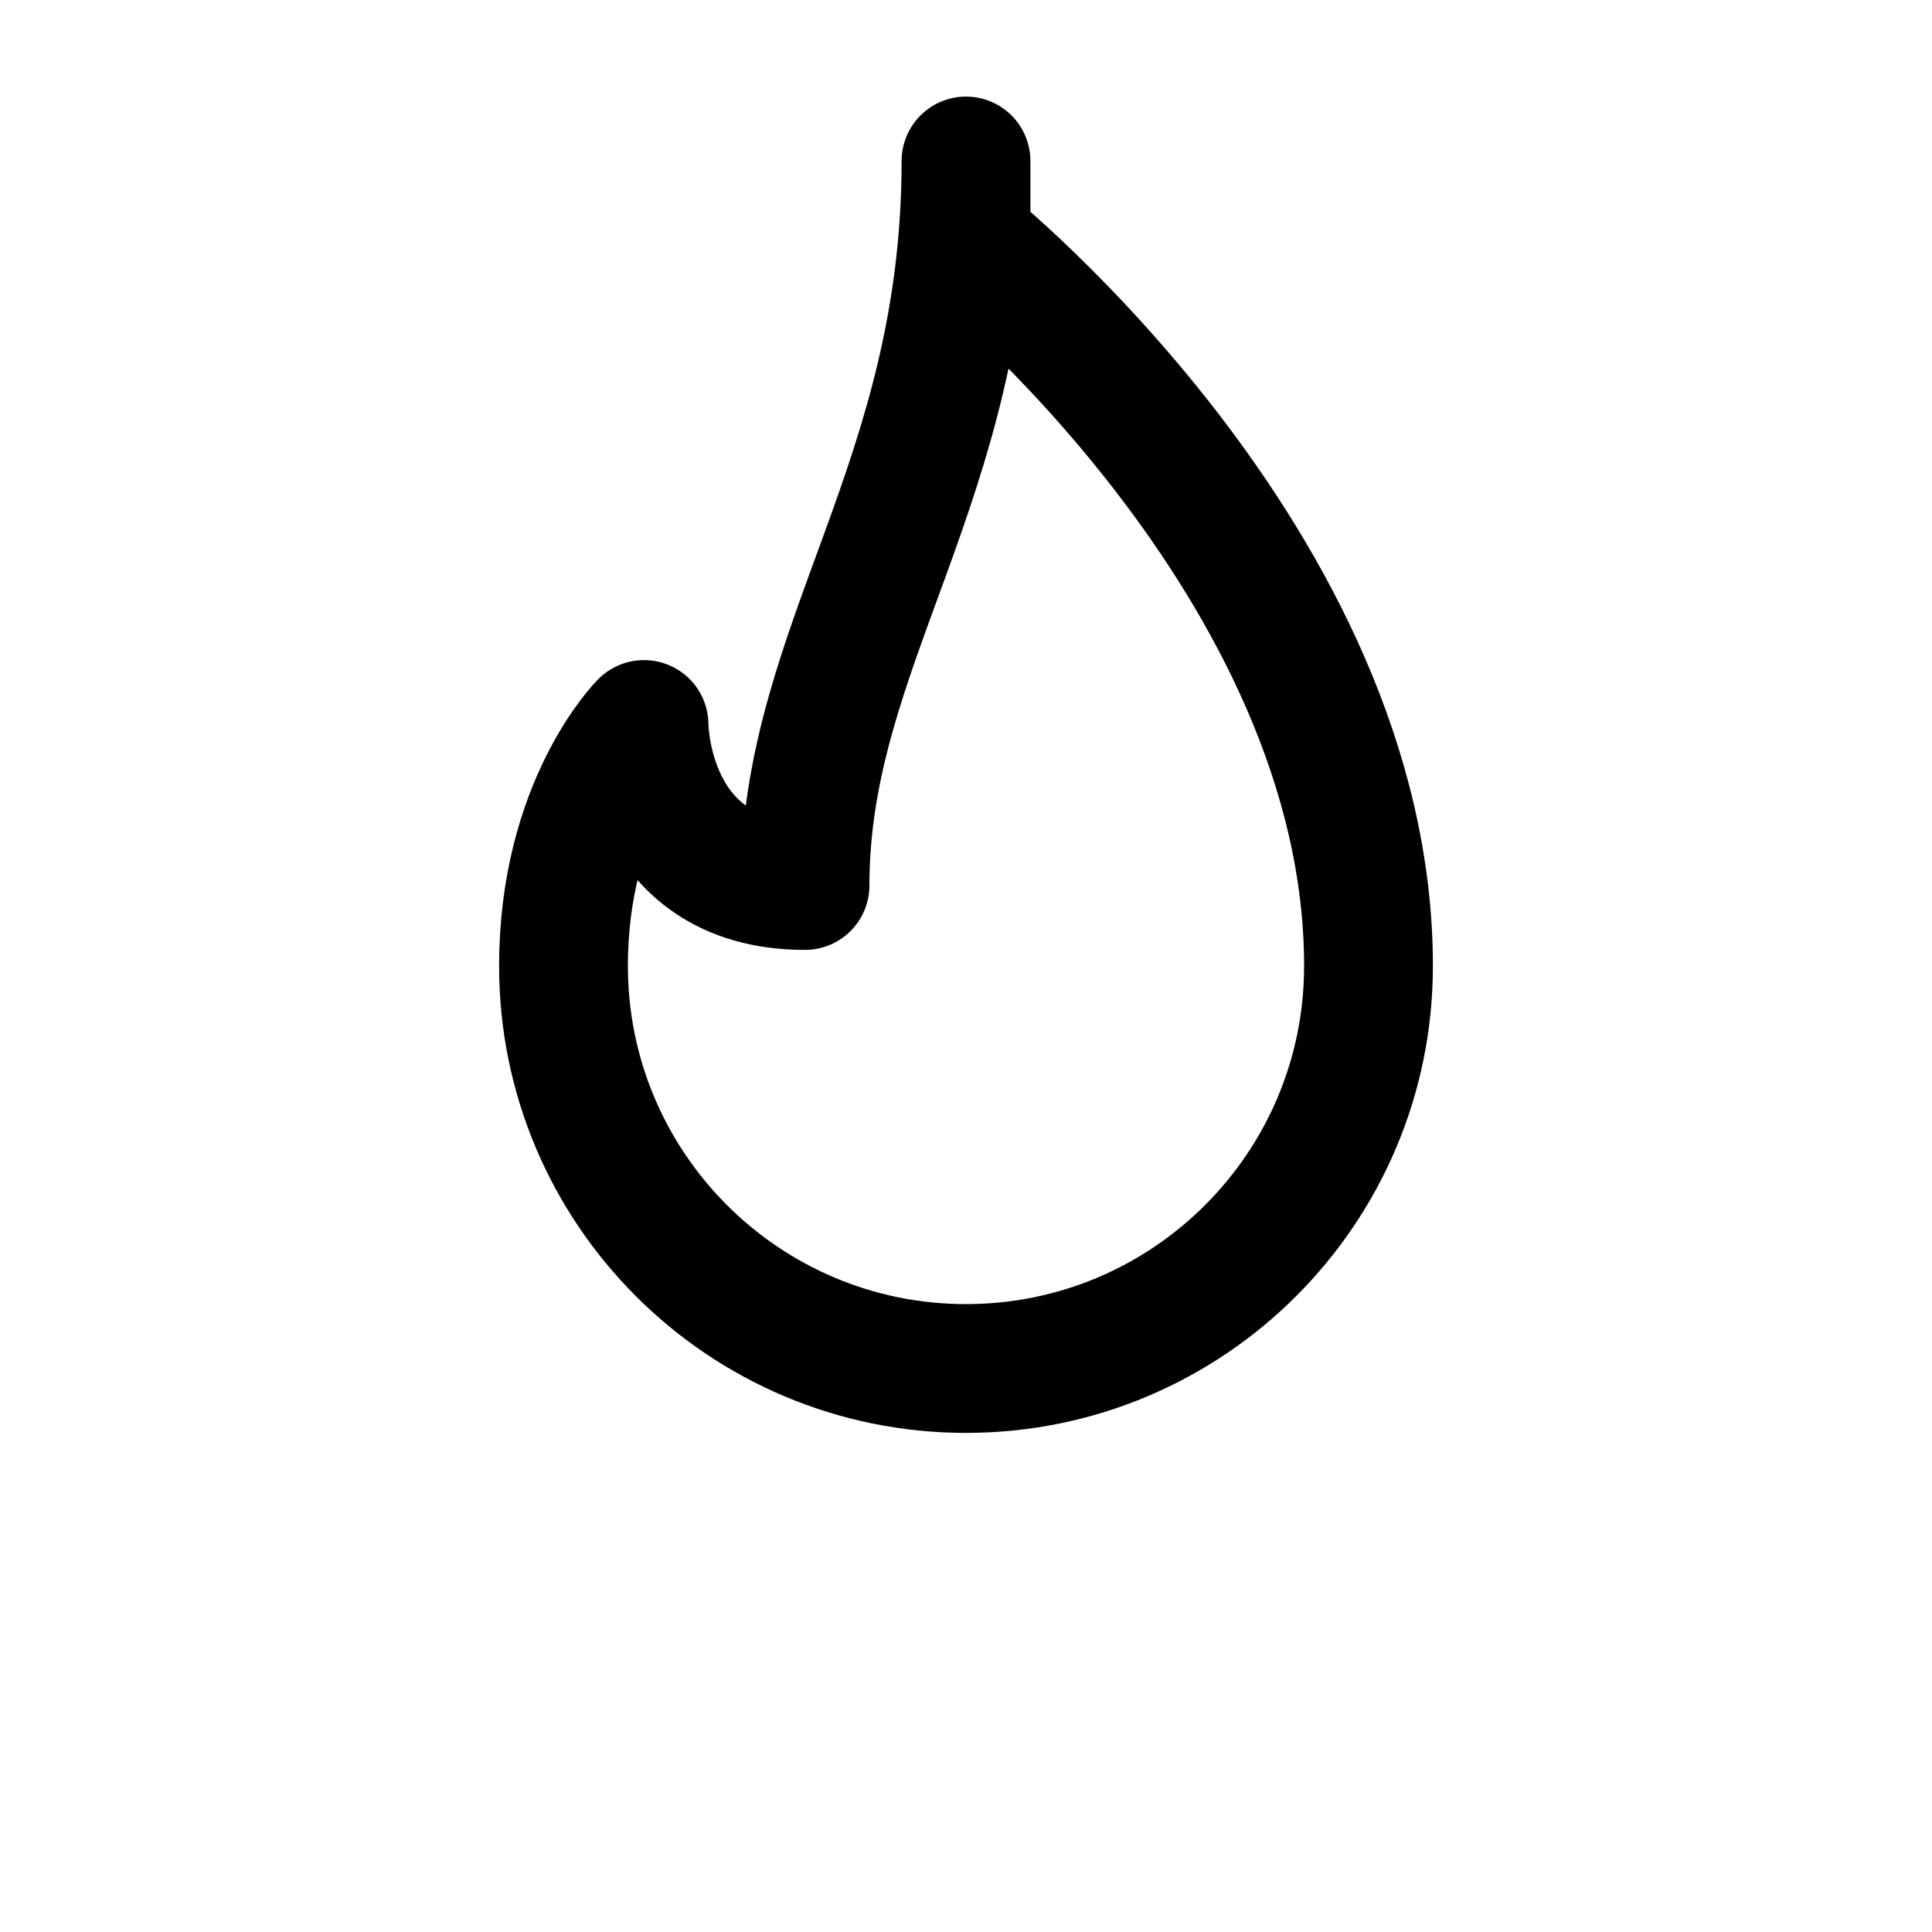
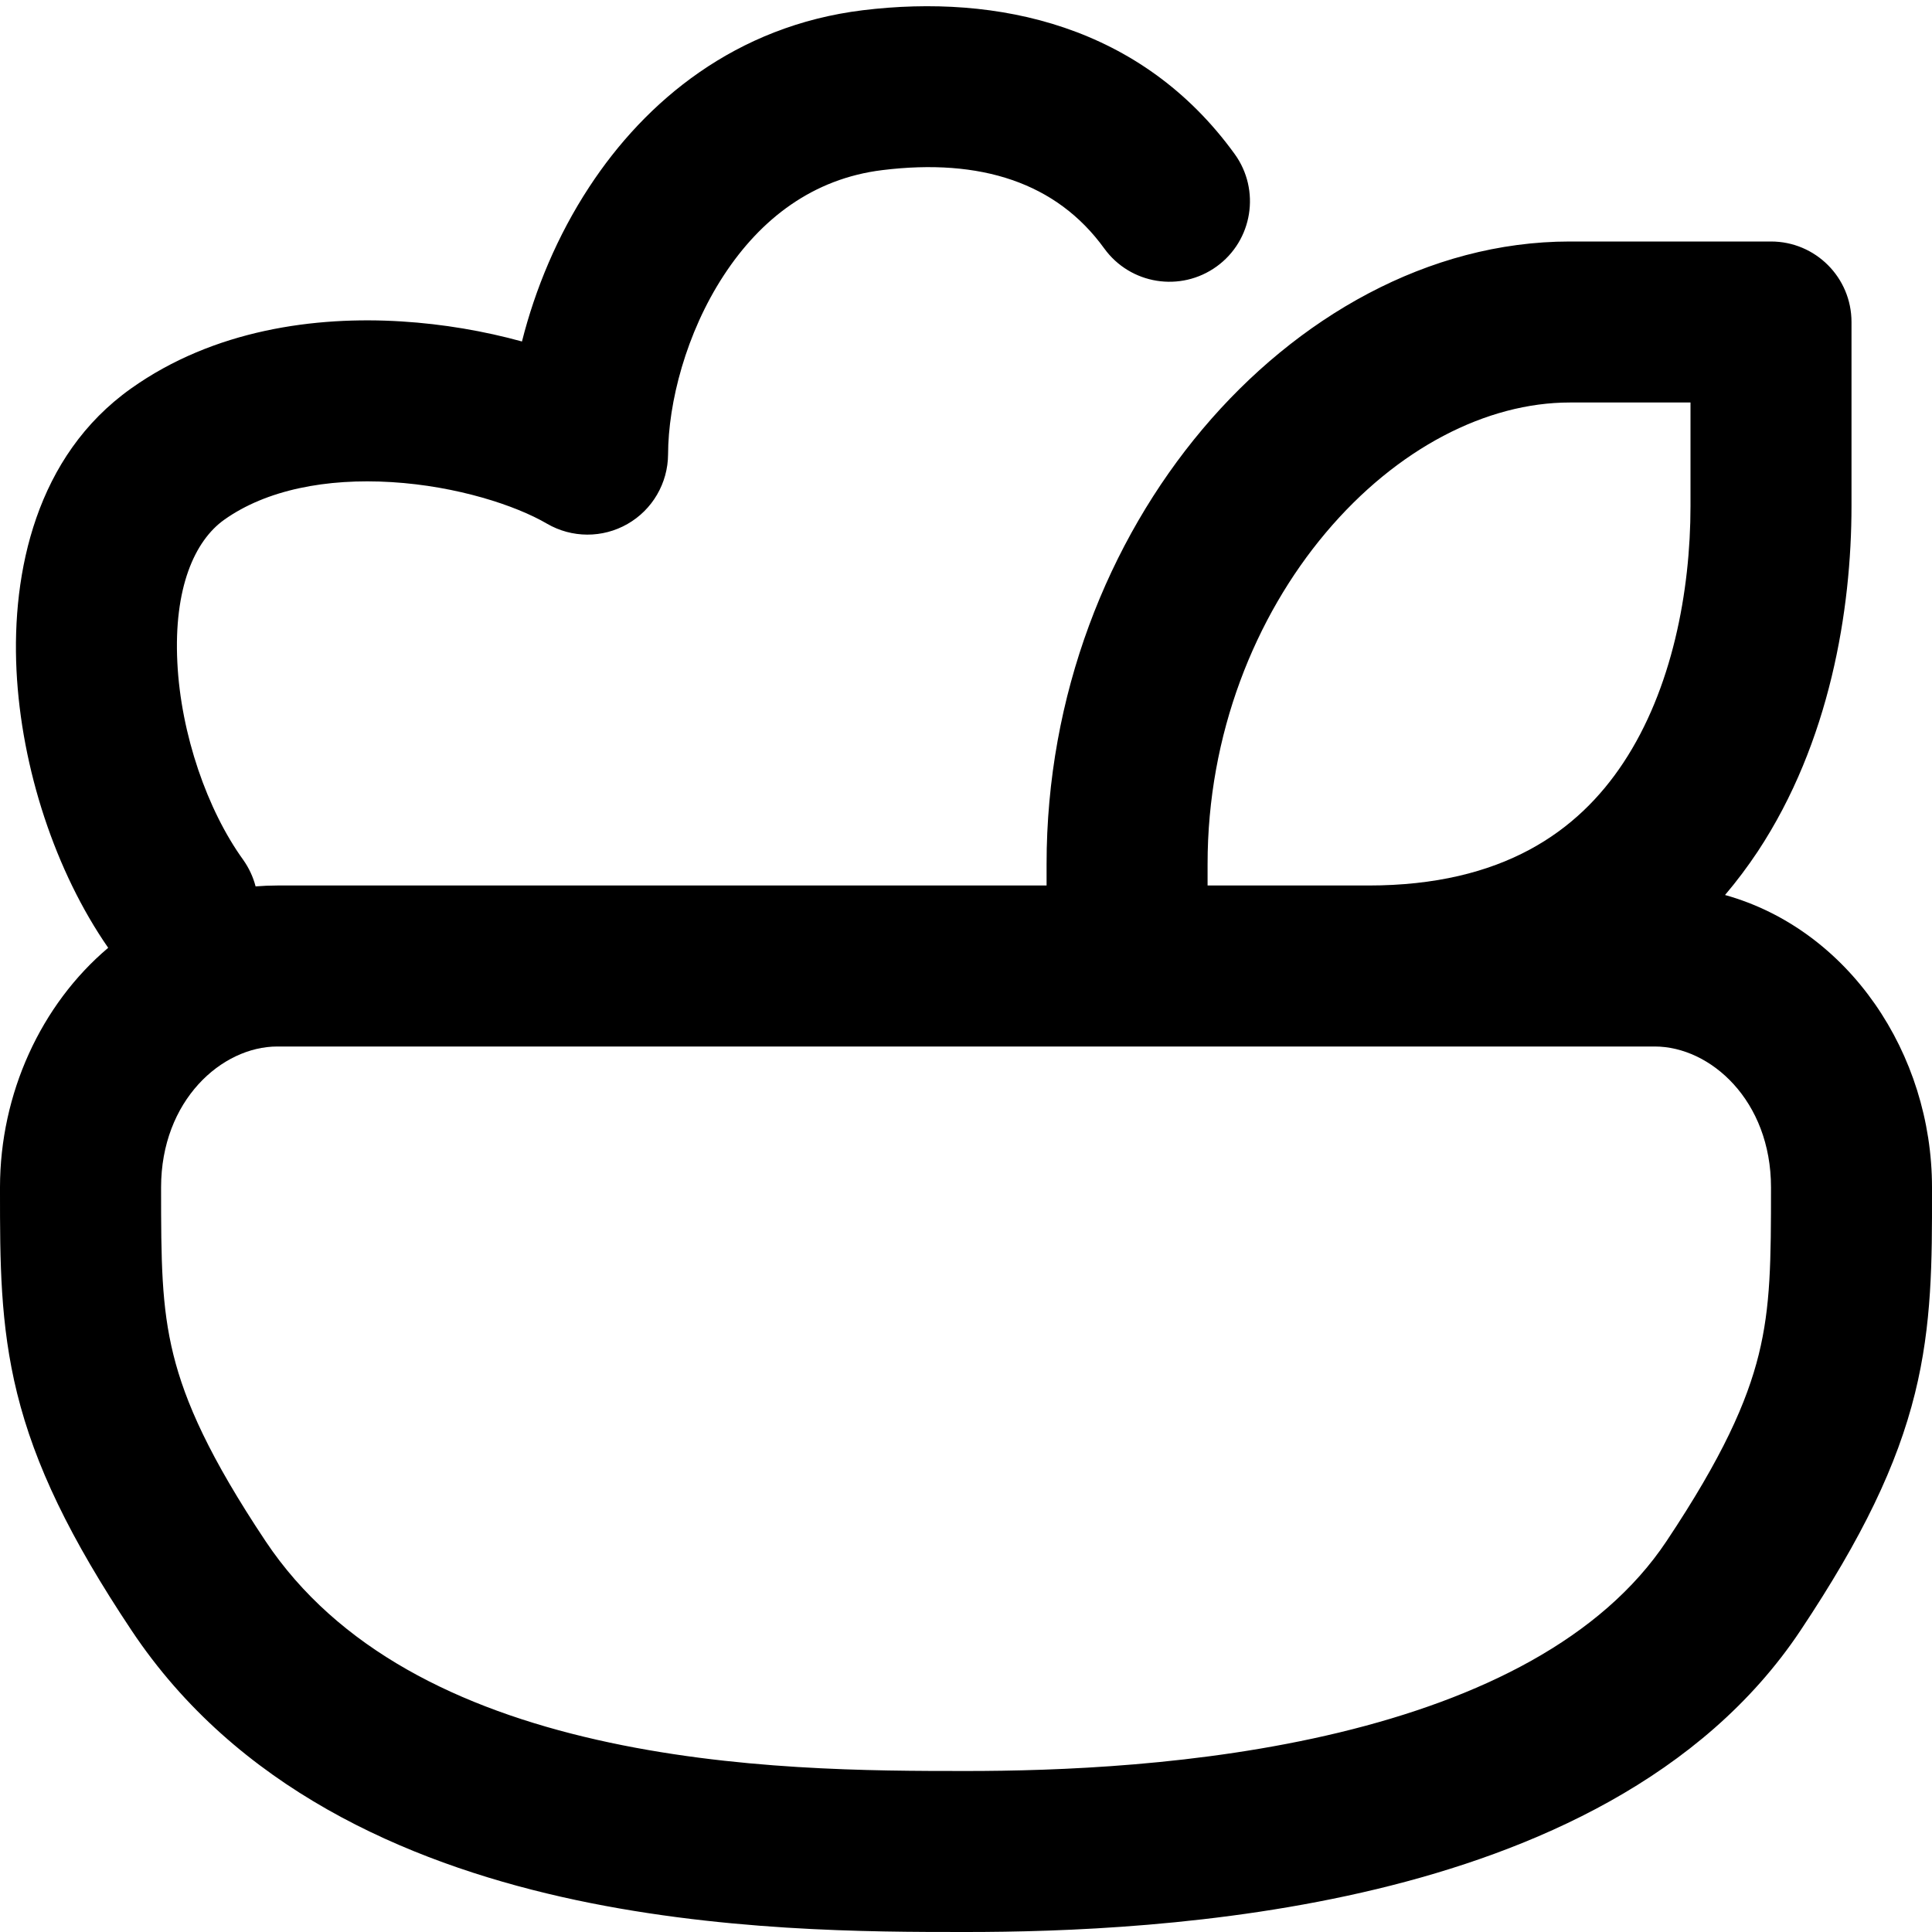
- <svg xmlns="http://www.w3.org/2000/svg" width="24" height="24" viewBox="0 0 24 24" fill="none" stroke="currentColor" stroke-width="1.6" stroke-linecap="round" stroke-linejoin="round">
-   <path d="M12 3s5 4 5 9a5 5 0 0 1-10 0c0-2 1-3 1-3s0 2 2 2c0-3 2-5 2-9z" />
+ <svg xmlns="http://www.w3.org/2000/svg" width="24" height="24" viewBox="0 0 24 24" fill="none">
+   <path d="M13.717 3.086C13.125 2.268 12.181 1.963 10.962 2.113C10.1 2.218 9.451 2.717 8.992 3.419C8.521 4.138 8.301 5.004 8.299 5.644C8.297 6.002 8.105 6.332 7.795 6.509C7.485 6.687 7.103 6.685 6.794 6.505C6.408 6.279 5.679 6.039 4.865 5.989C4.052 5.939 3.307 6.086 2.786 6.456C2.416 6.719 2.157 7.307 2.203 8.229C2.247 9.124 2.577 10.065 3.019 10.678C3.093 10.782 3.145 10.895 3.175 11.011C3.264 11.004 3.354 11 3.445 11H13.001V10.737C13.001 10.737 13.001 10.737 13.001 10.737C13 8.636 13.764 6.725 14.939 5.33C16.106 3.944 17.741 3.001 19.5 3H22C22.553 3 23 3.448 23 4V6.286C23 7.577 22.731 9.222 21.835 10.578C21.71 10.766 21.575 10.946 21.429 11.118C22.968 11.548 24 13.09 24 14.75L24 14.806C24.001 15.657 24.001 16.451 23.788 17.31C23.567 18.201 23.135 19.101 22.366 20.255C21.141 22.093 19.034 23.001 17.105 23.466C15.149 23.937 13.181 24 12.001 24H11.976C10.826 24 8.901 24 6.972 23.563C5.036 23.124 2.938 22.21 1.635 20.255C0.866 19.101 0.434 18.201 0.213 17.31C0 16.451 0 15.657 0 14.806L0 14.75C0 13.585 0.509 12.479 1.344 11.774C0.689 10.83 0.265 9.546 0.205 8.328C0.145 7.105 0.449 5.663 1.628 4.826C2.656 4.095 3.916 3.926 4.989 3.993C5.506 4.025 6.016 4.113 6.484 4.242C6.648 3.592 6.924 2.926 7.319 2.324C8.019 1.254 9.139 0.321 10.719 0.127C12.392 -0.077 14.181 0.314 15.338 1.914C15.661 2.361 15.561 2.987 15.114 3.31C14.666 3.634 14.041 3.534 13.717 3.086ZM17 11C18.667 11 19.603 10.327 20.166 9.475C20.77 8.562 21 7.351 21 6.286V5H19.501C18.47 5 17.355 5.566 16.469 6.618C15.591 7.661 15 9.118 15.001 10.737V11H17ZM3.445 13C2.755 13 2.001 13.67 2.001 14.75C2.001 15.663 2.005 16.227 2.154 16.829C2.3 17.416 2.602 18.099 3.299 19.145C4.196 20.49 5.711 21.226 7.414 21.612C9.111 21.997 10.84 22 12.001 22C13.128 22 14.91 21.938 16.636 21.522C18.388 21.099 19.894 20.358 20.702 19.145C21.399 18.099 21.701 17.416 21.847 16.829C21.996 16.227 22 15.663 22 14.75C22 13.669 21.246 13 20.556 13H3.445Z" fill="currentColor" />
</svg>
